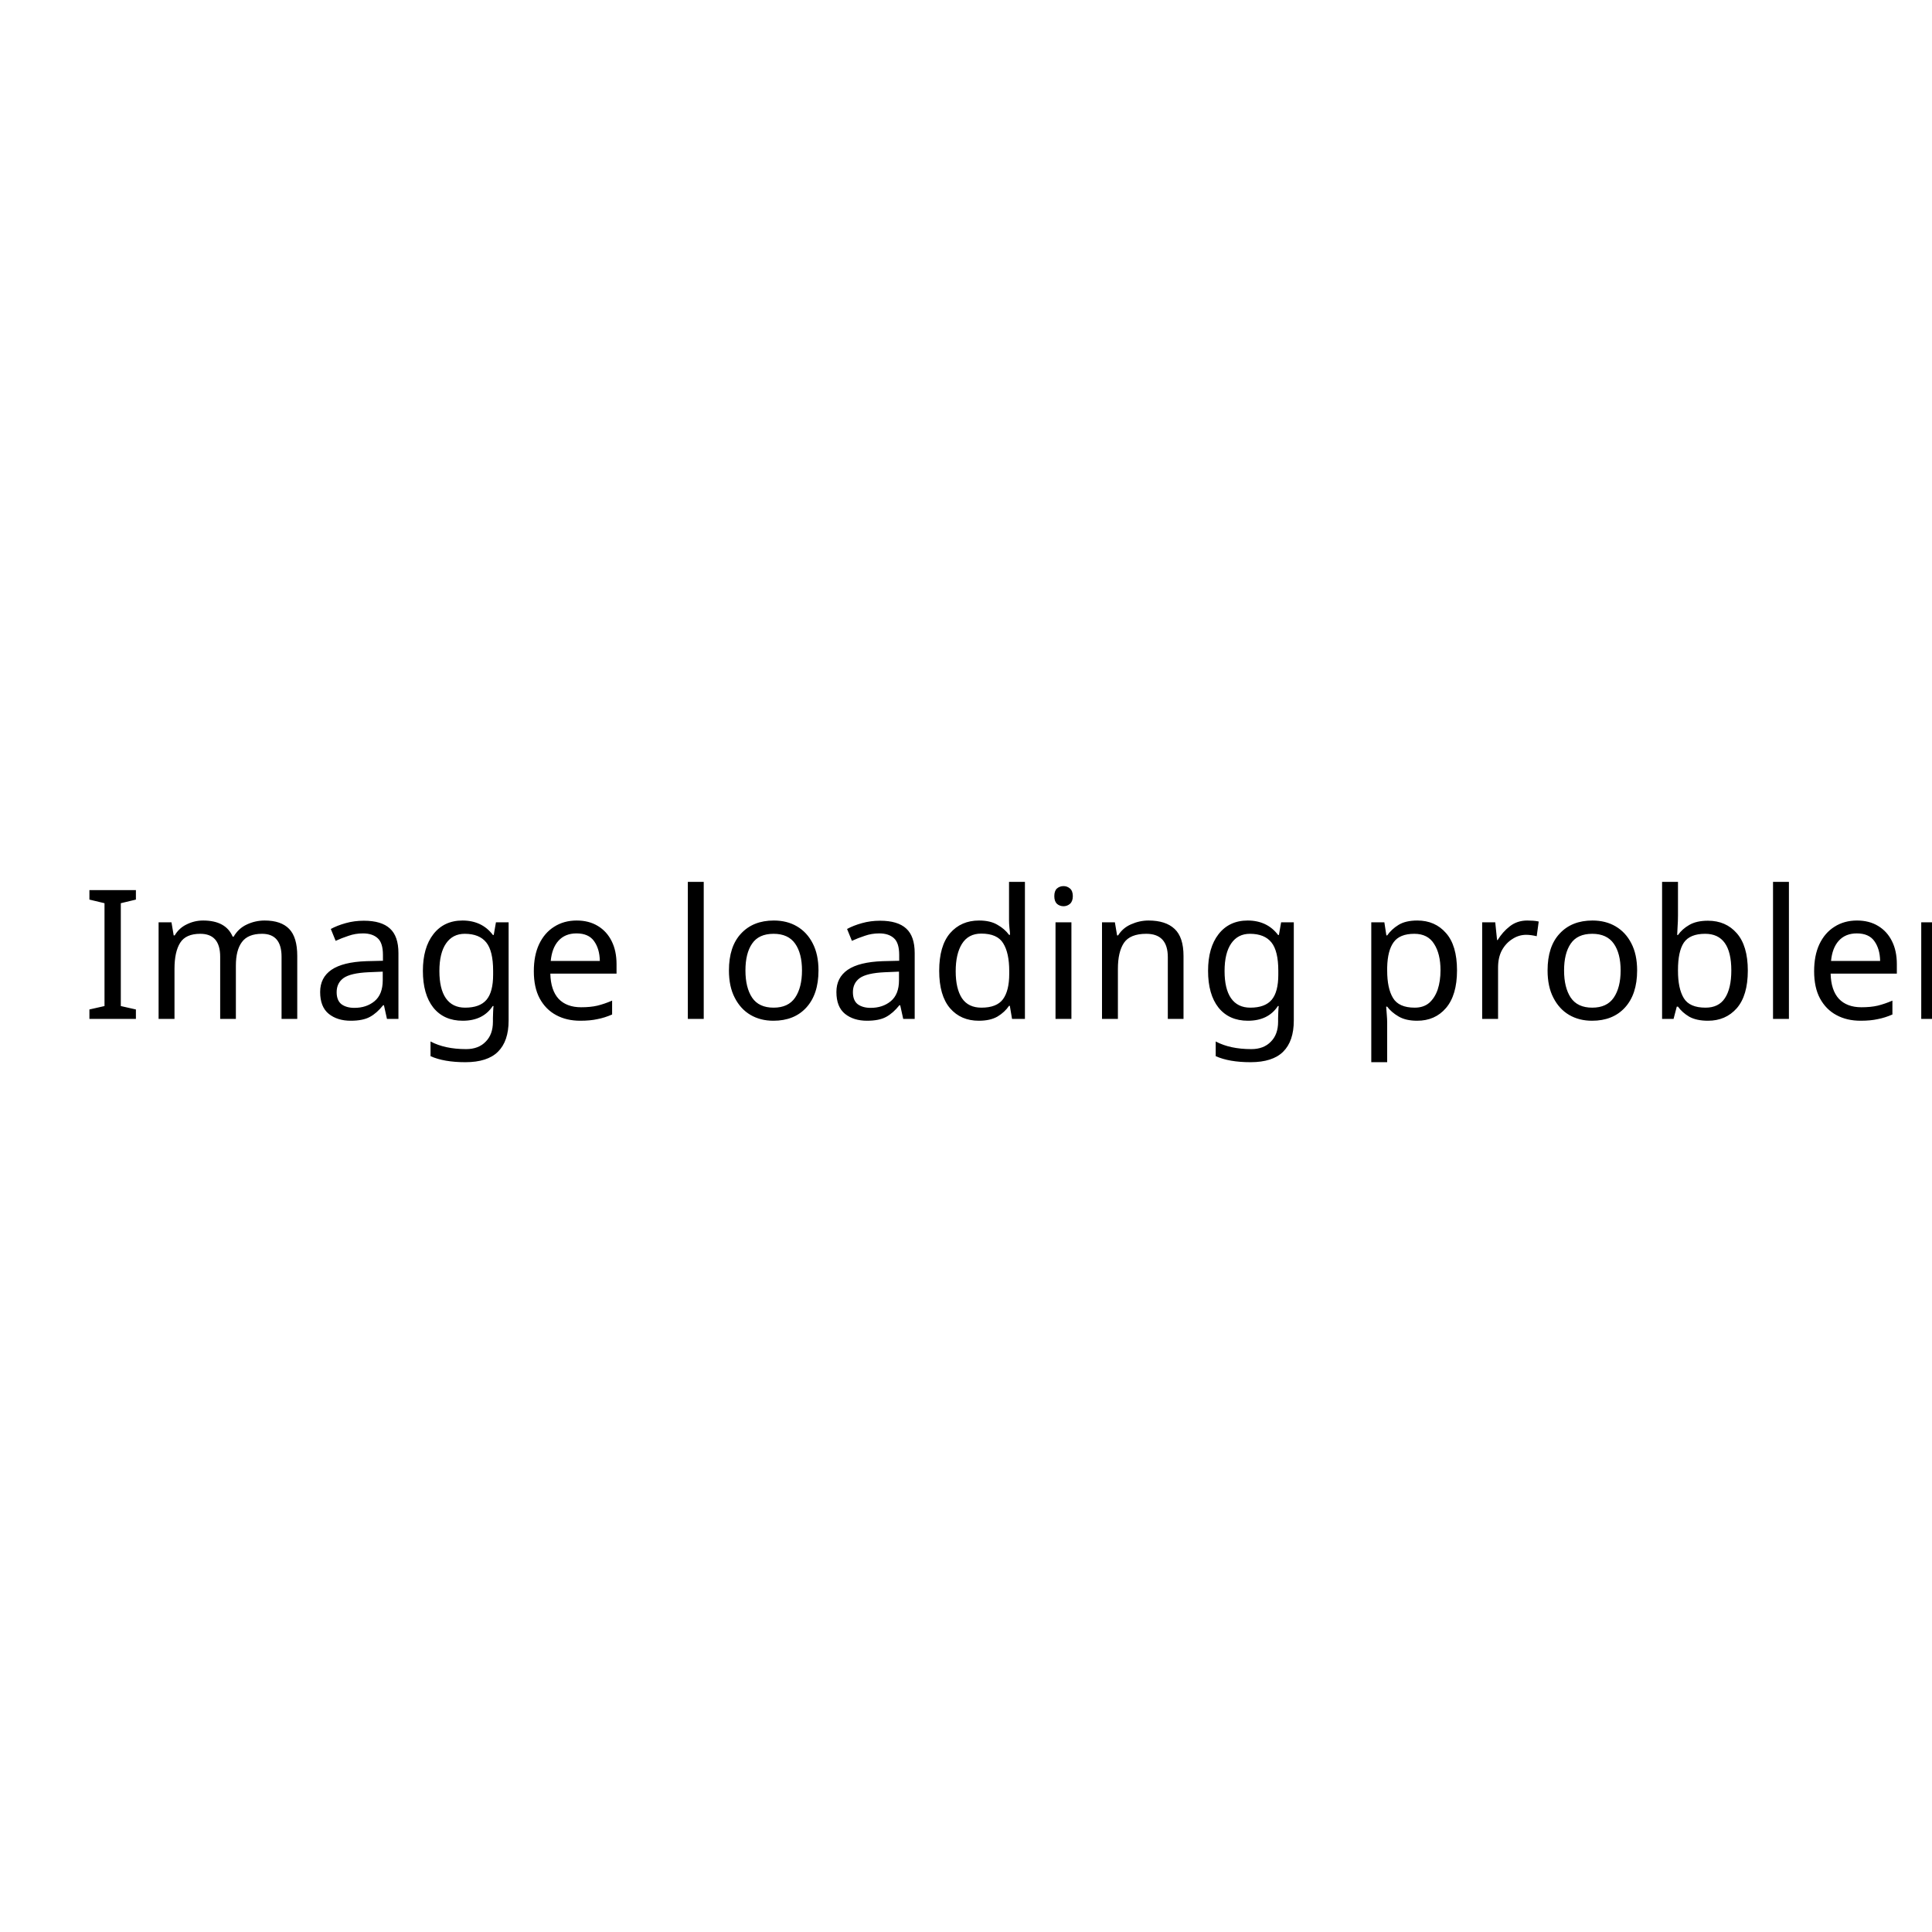
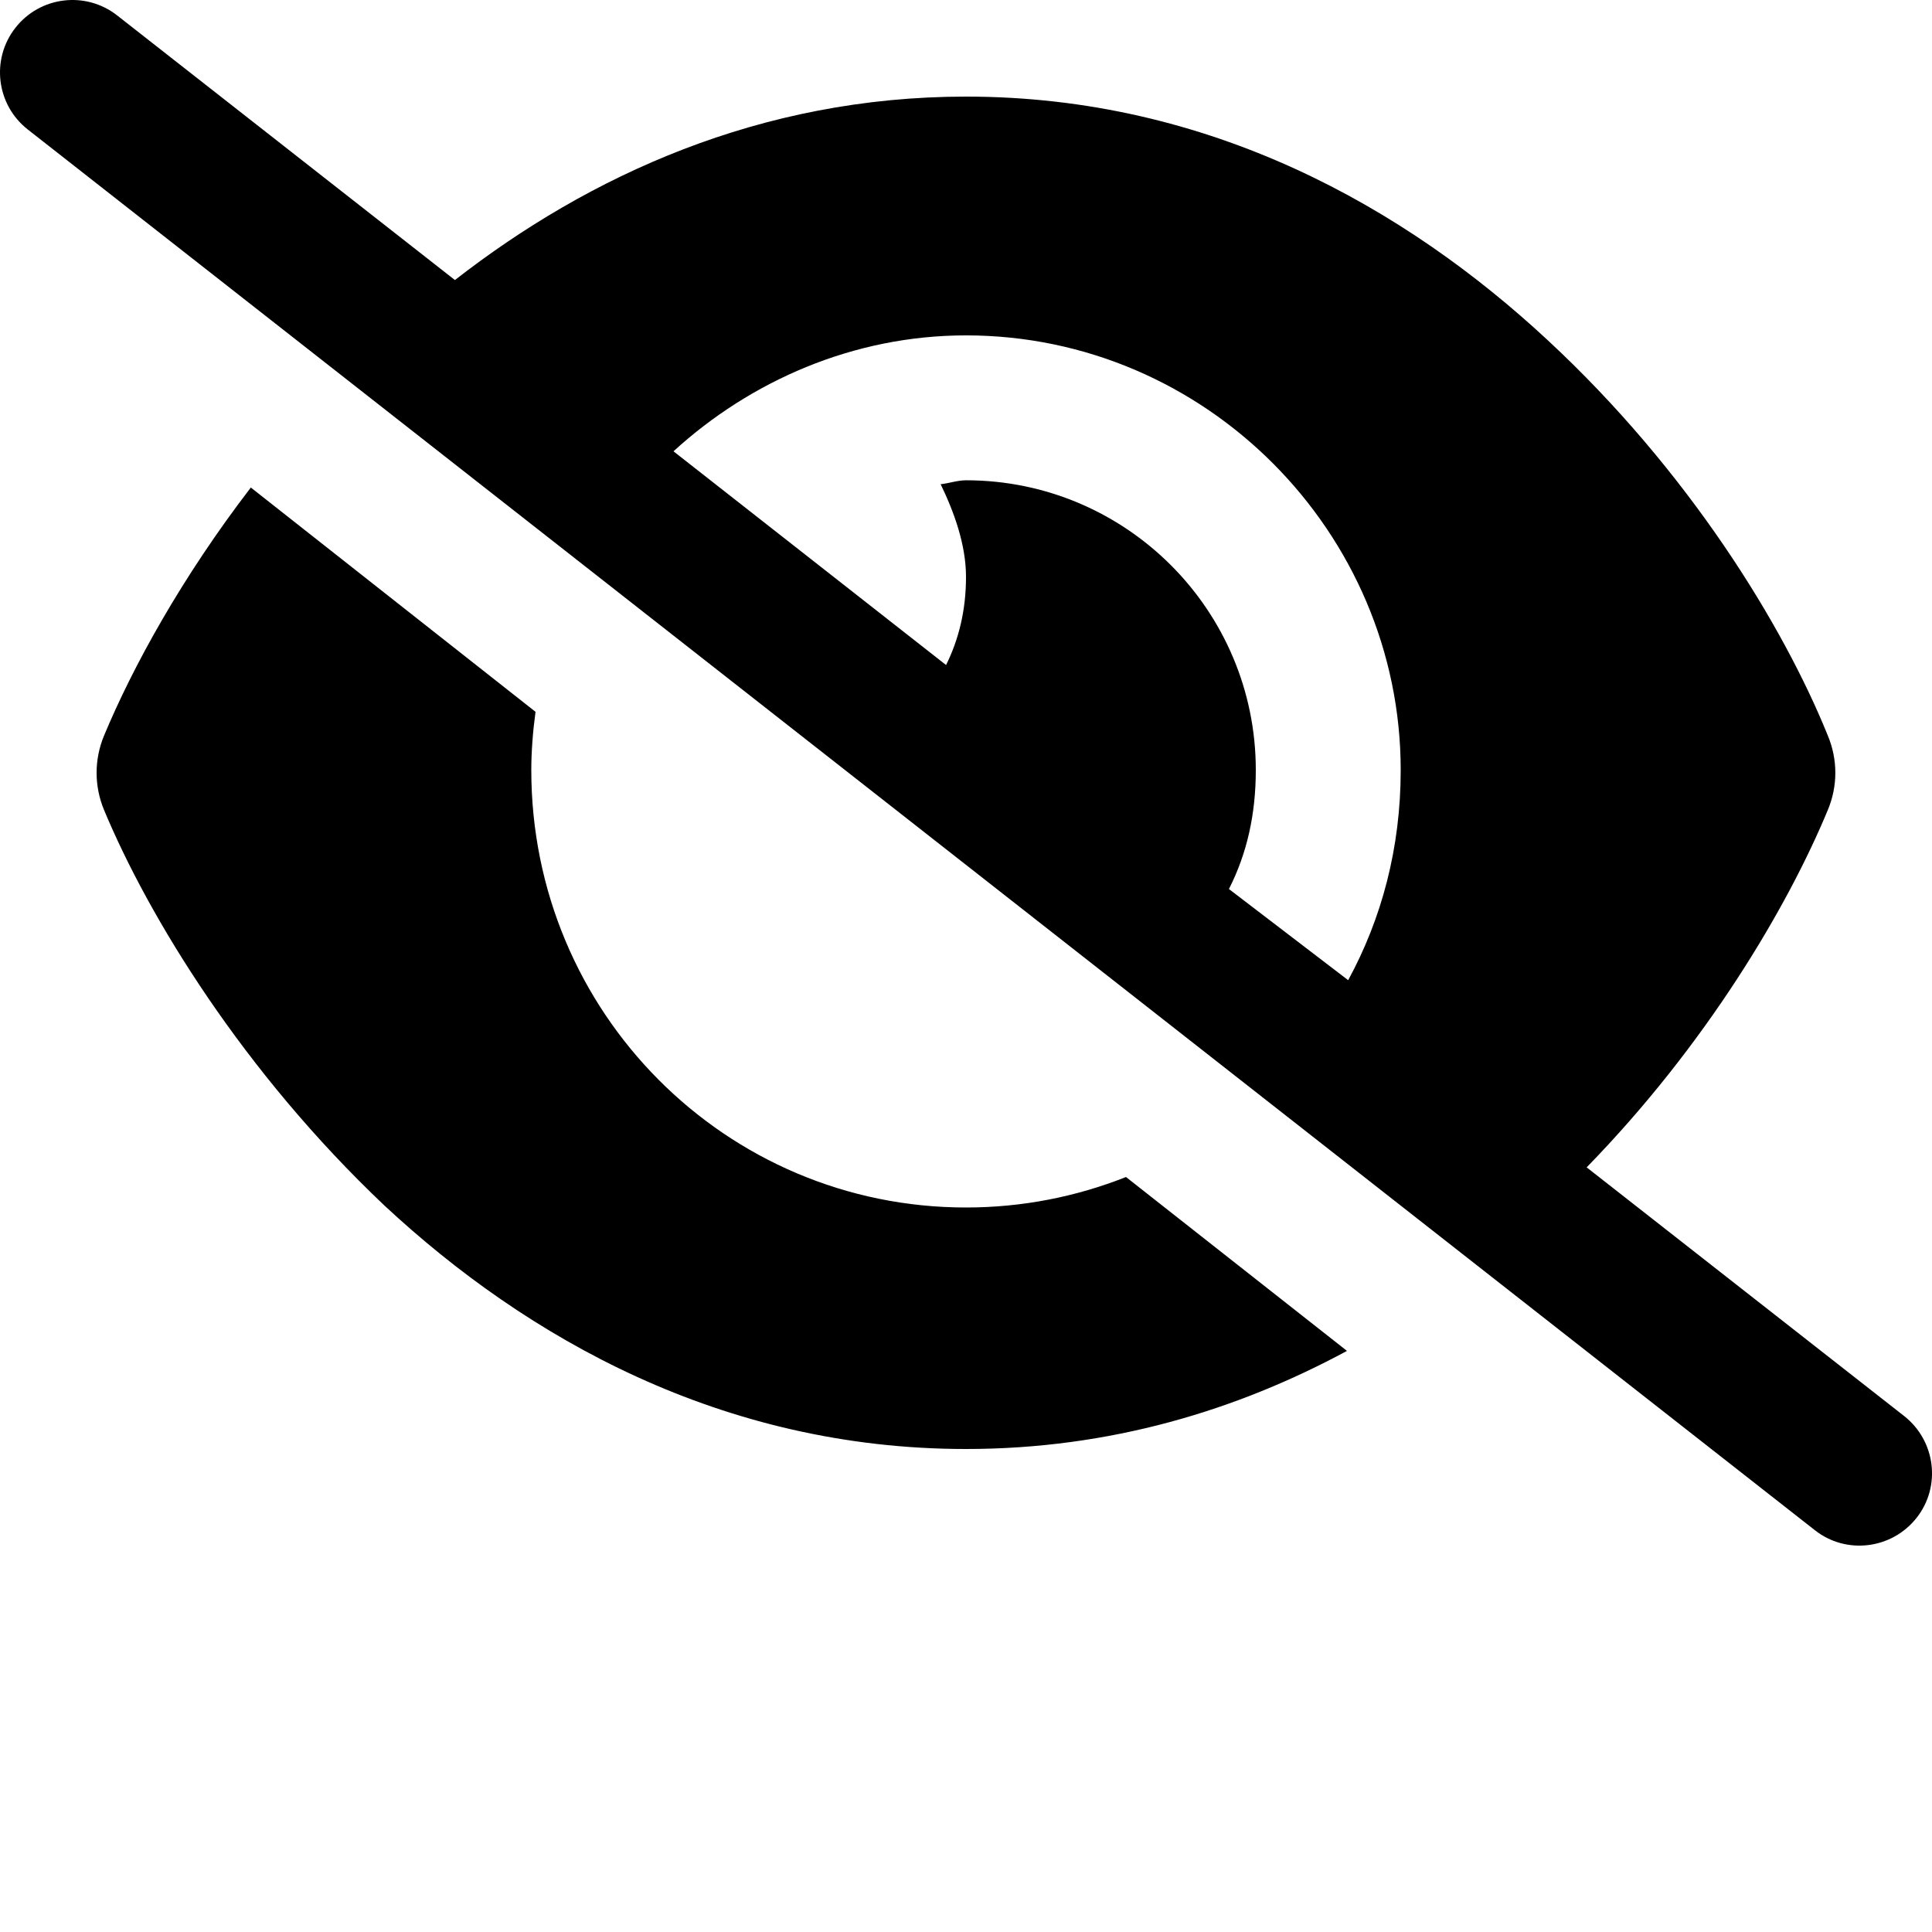
- <svg xmlns="http://www.w3.org/2000/svg" version="1.1" id="Layer_1" x="0px" y="0px" viewBox="0 0 150 150" style="enable-background:new 0 0 150 150;" xml:space="preserve">
-   <style type="text/css">
- 	.st0{fill:none;}
- 	.st1{font-family:'MyriadPro-Regular';}
- 	.st2{font-size:14px;}
- </style>
-   <path class="st0" d="M21.2,0L0,21.2" />
-   <path class="st0" d="M0,0l21.2,21.2" />
-   <text transform="matrix(1 0 0 1 6.3798 79.1094)" class="st1 st2">Image loading problem</text>
+ <svg xmlns="http://www.w3.org/2000/svg" aria-hidden="true" focusable="false" data-prefix="fas" data-icon="eye-slash" class="svg-inline--fa fa-eye-slash " role="img" viewBox="0 0 640 640">
+   <path fill="currentColor" d="M150.7 92.77C195 58.27 251.8 32 320 32C400.8 32 465.5 68.84 512.6 112.6C559.4 156 590.7 207.1 605.5 243.7C608.8 251.6 608.8 260.4 605.5 268.3C592.1 300.6 565.2 346.1 525.6 386.7L630.8 469.1C641.2 477.3 643.1 492.4 634.9 502.8C626.7 513.2 611.6 515.1 601.2 506.9L9.196 42.89C-1.236 34.71-3.065 19.63 5.112 9.196C13.29-1.236 28.37-3.065 38.81 5.112L150.7 92.77zM223.1 149.5L313.4 220.3C317.6 211.8 320 202.2 320 191.1C320 180.5 316.1 169.7 311.6 160.4C314.4 160.1 317.2 159.1 320 159.1C373 159.1 416 202.1 416 255.1C416 269.7 413.1 282.7 407.1 294.5L446.6 324.7C457.7 304.3 464 280.9 464 255.1C464 176.5 399.5 111.1 320 111.1C282.7 111.1 248.6 126.2 223.1 149.5zM320 480C239.2 480 174.5 443.2 127.4 399.4C80.62 355.1 49.34 304 34.46 268.3C31.18 260.4 31.18 251.6 34.46 243.7C44 220.8 60.29 191.2 83.09 161.5L177.4 235.8C176.5 242.4 176 249.1 176 255.1C176 335.5 240.5 400 320 400C338.7 400 356.6 396.4 373 389.9L446.2 447.5C409.9 467.1 367.8 480 320 480H320z" />
</svg>
